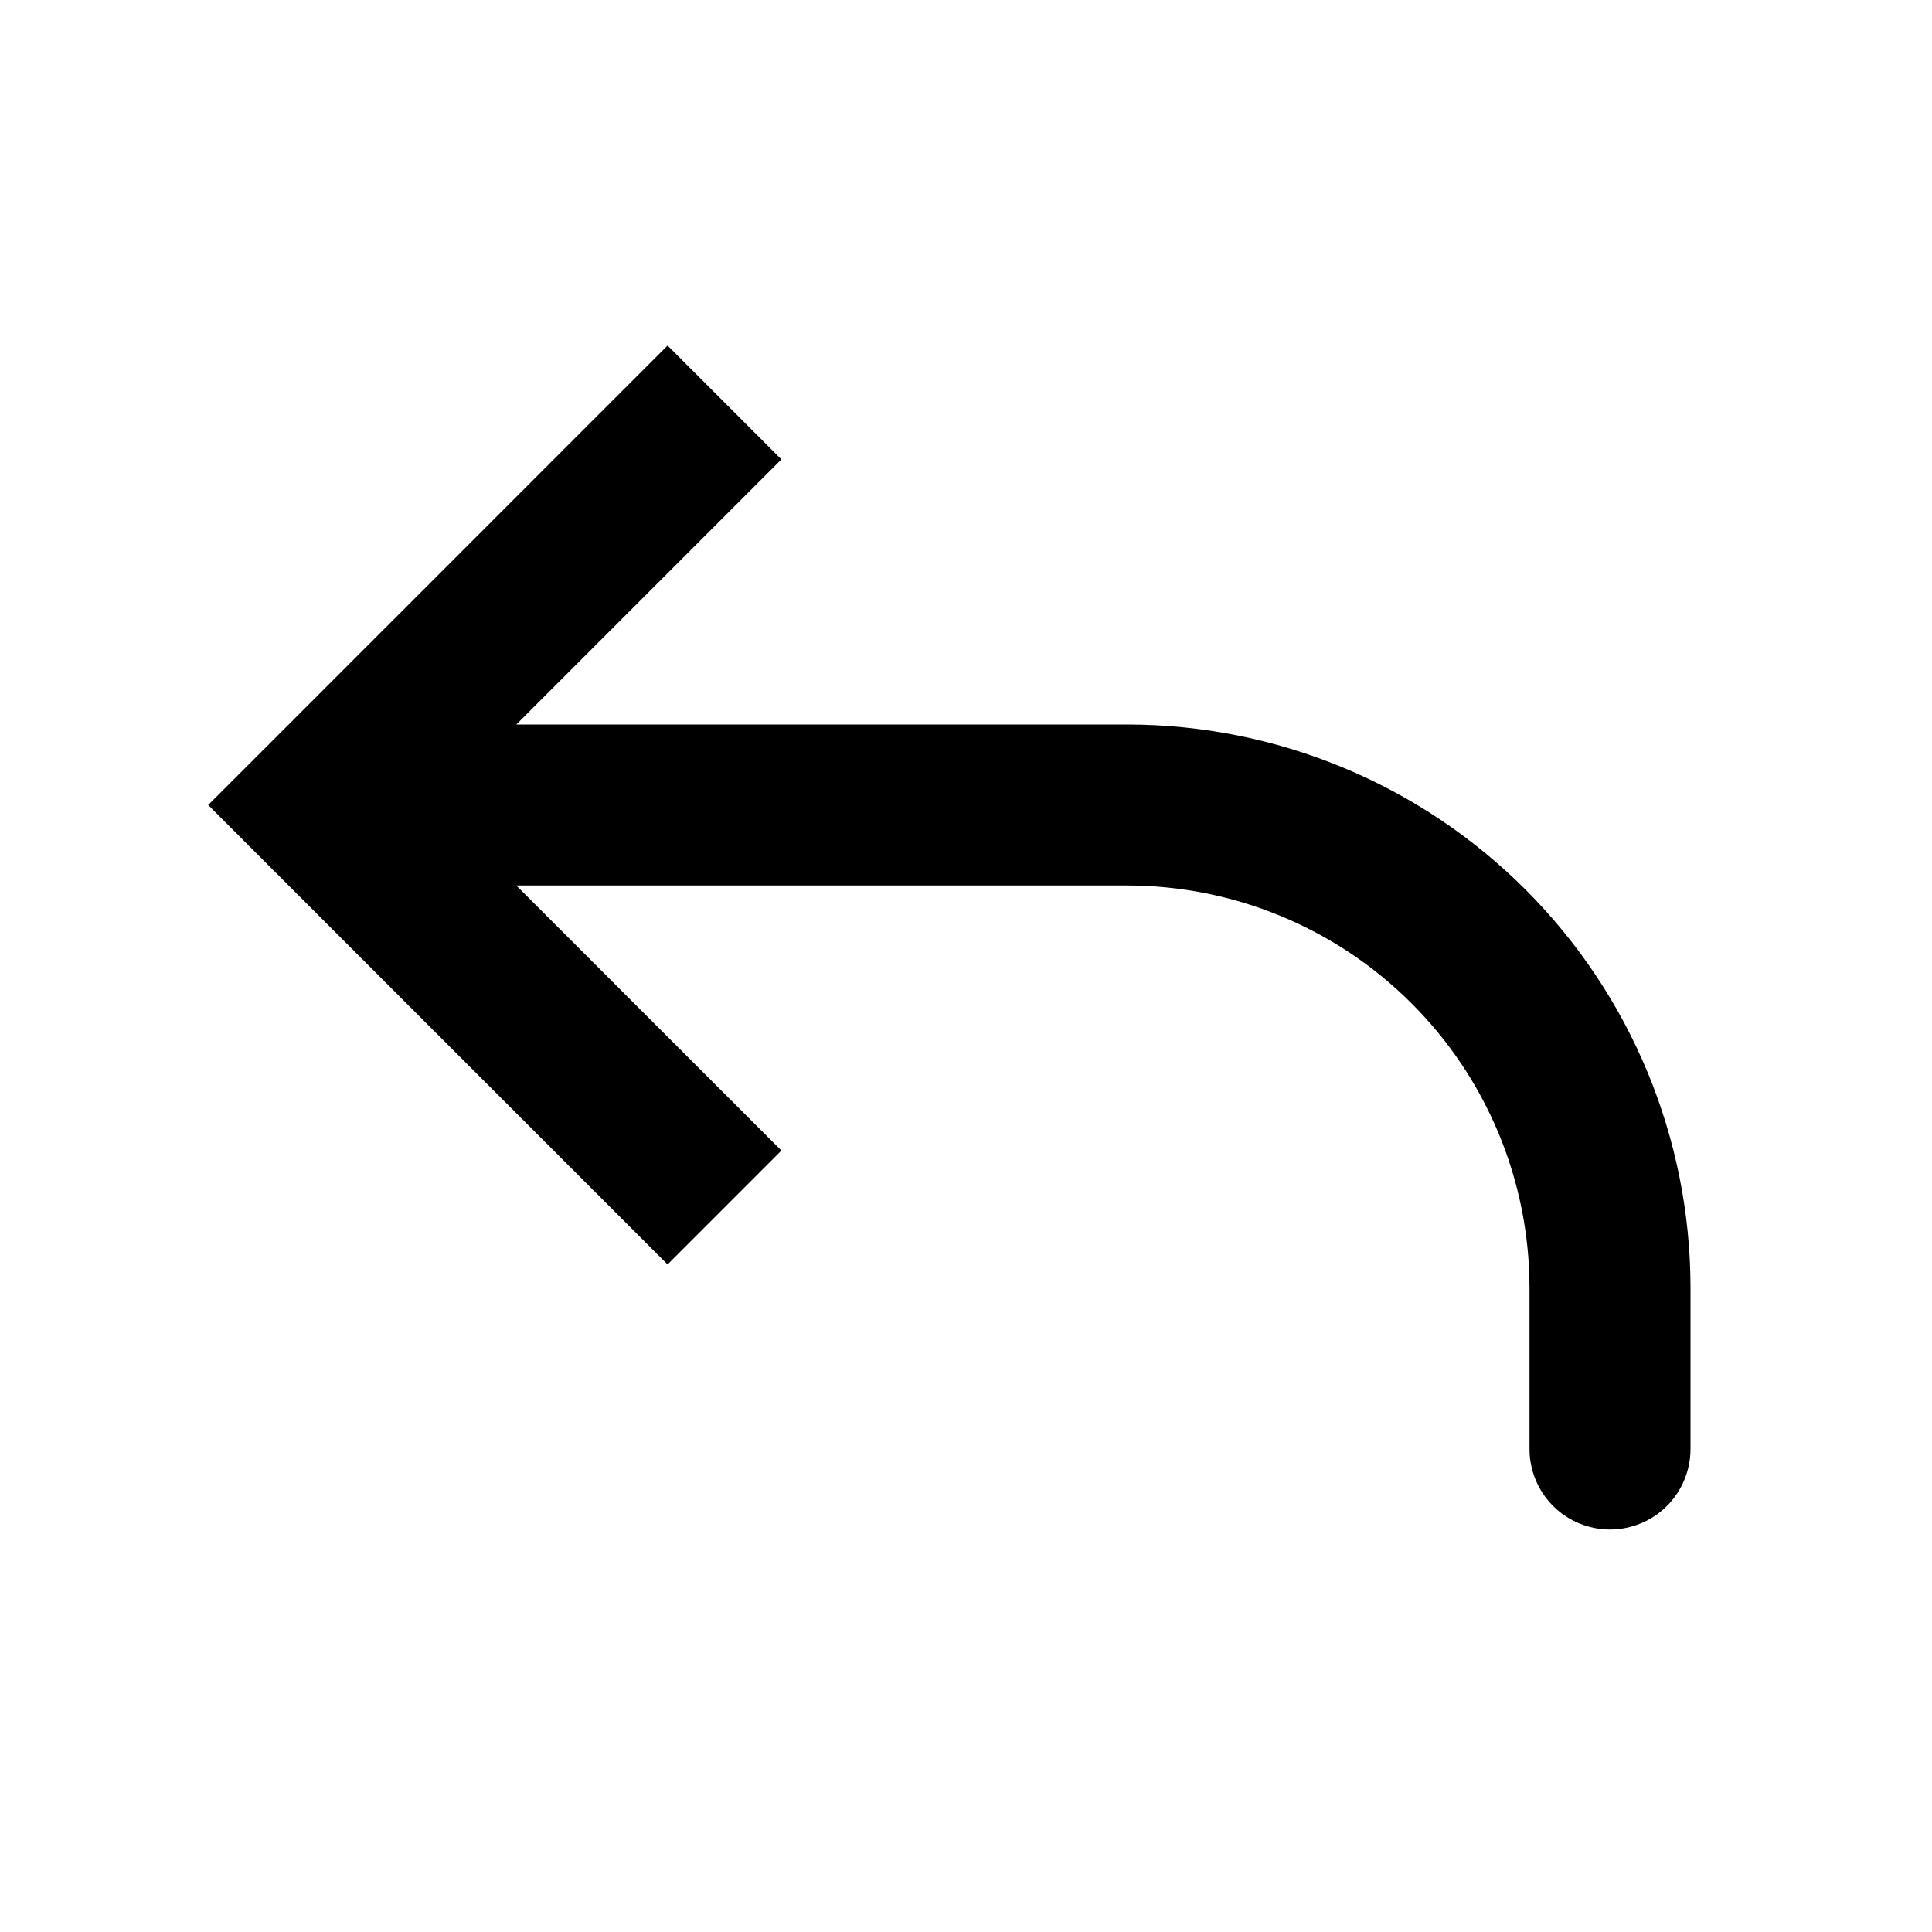
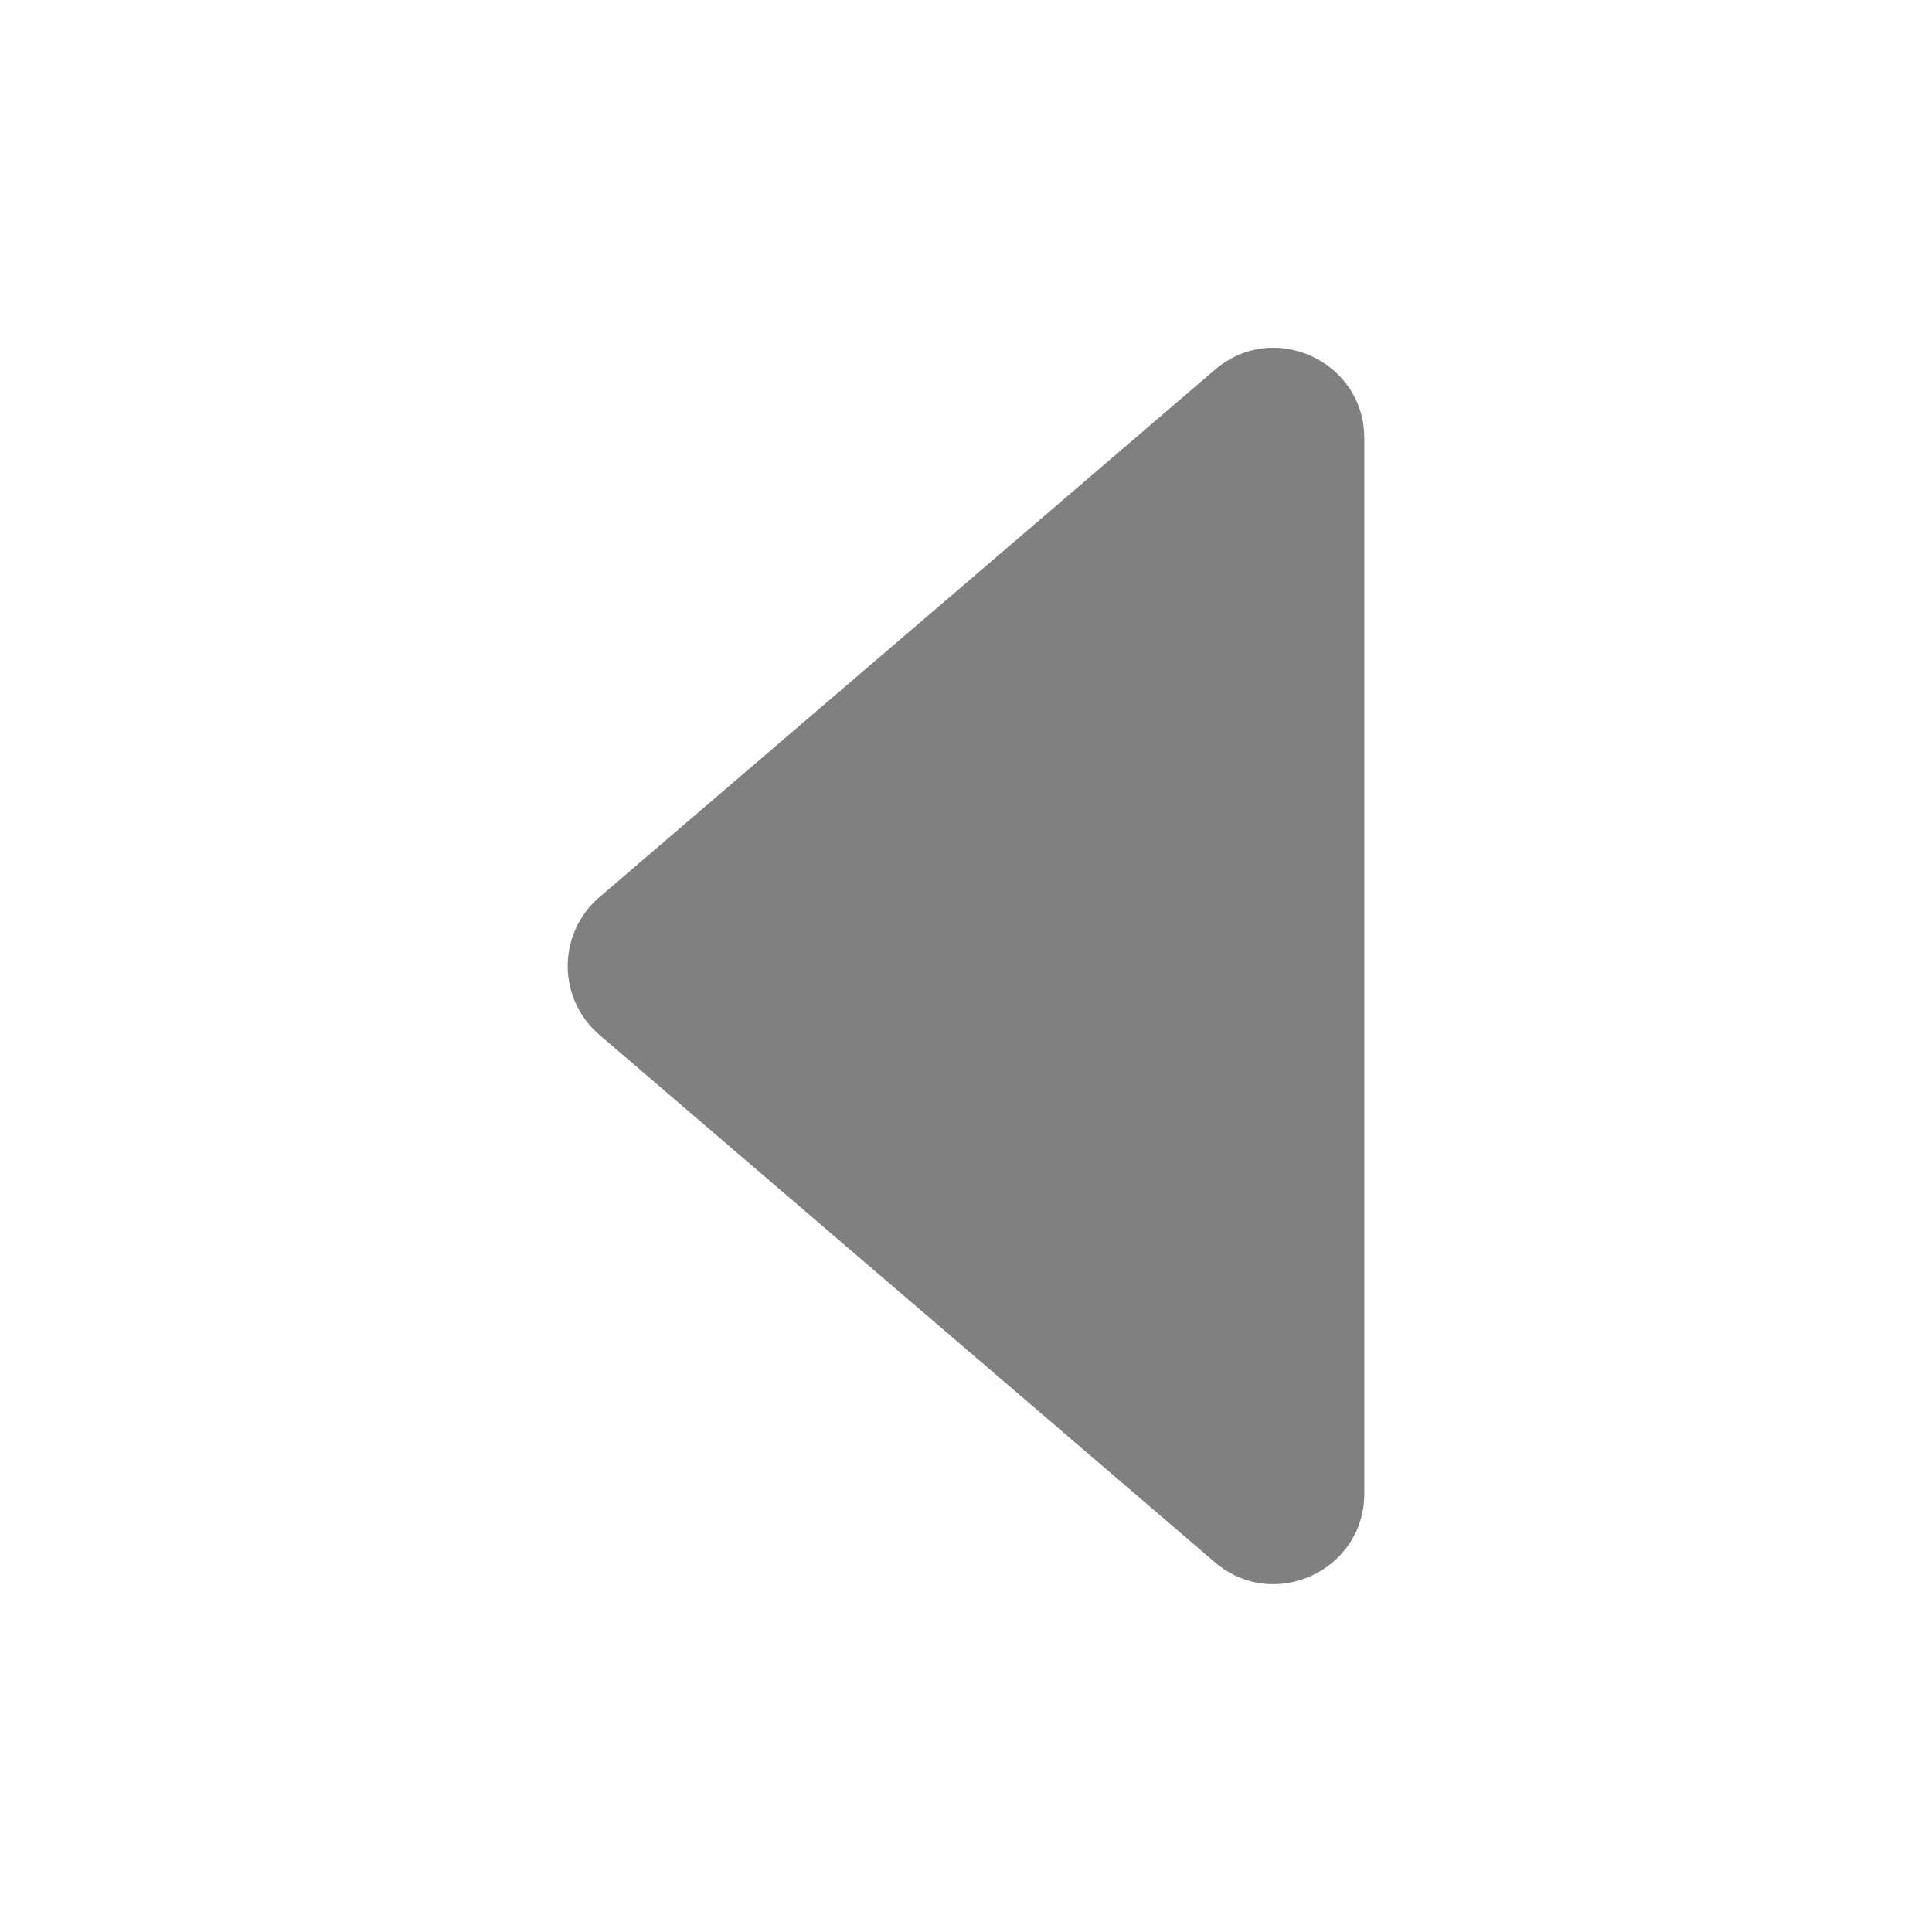
<svg xmlns="http://www.w3.org/2000/svg" width="36" height="36" viewBox="0 0 36 36" fill="none">
-   <path d="M6 15L4.939 16.061L3.879 15L4.939 13.94L6 15ZM31.5 27C31.5 27.398 31.342 27.779 31.061 28.061C30.779 28.342 30.398 28.5 30 28.5C29.602 28.5 29.221 28.342 28.939 28.061C28.658 27.779 28.5 27.398 28.5 27H31.5ZM12.439 23.561L4.939 16.061L7.06 13.94L14.56 21.439L12.439 23.561ZM4.939 13.94L12.439 6.439L14.56 8.56L7.06 16.061L4.939 13.94ZM6 13.5H21V16.5H6V13.5ZM31.5 24V27H28.5V24H31.5ZM21 13.5C23.785 13.5 26.455 14.606 28.424 16.575C30.394 18.544 31.5 21.215 31.5 24H28.5C28.5 22.011 27.71 20.103 26.303 18.697C24.897 17.29 22.989 16.5 21 16.5V13.5Z" fill="black" />
+   <path d="M22.637 6.891L11.167 16.719C10.982 16.877 10.834 17.074 10.732 17.295C10.631 17.516 10.578 17.757 10.578 18C10.578 18.244 10.631 18.484 10.732 18.705C10.834 18.926 10.982 19.123 11.167 19.281L22.637 29.11C23.731 30.047 25.422 29.27 25.422 27.828V8.169C25.422 6.728 23.731 5.95 22.637 6.891Z" fill="gray" />
</svg>
